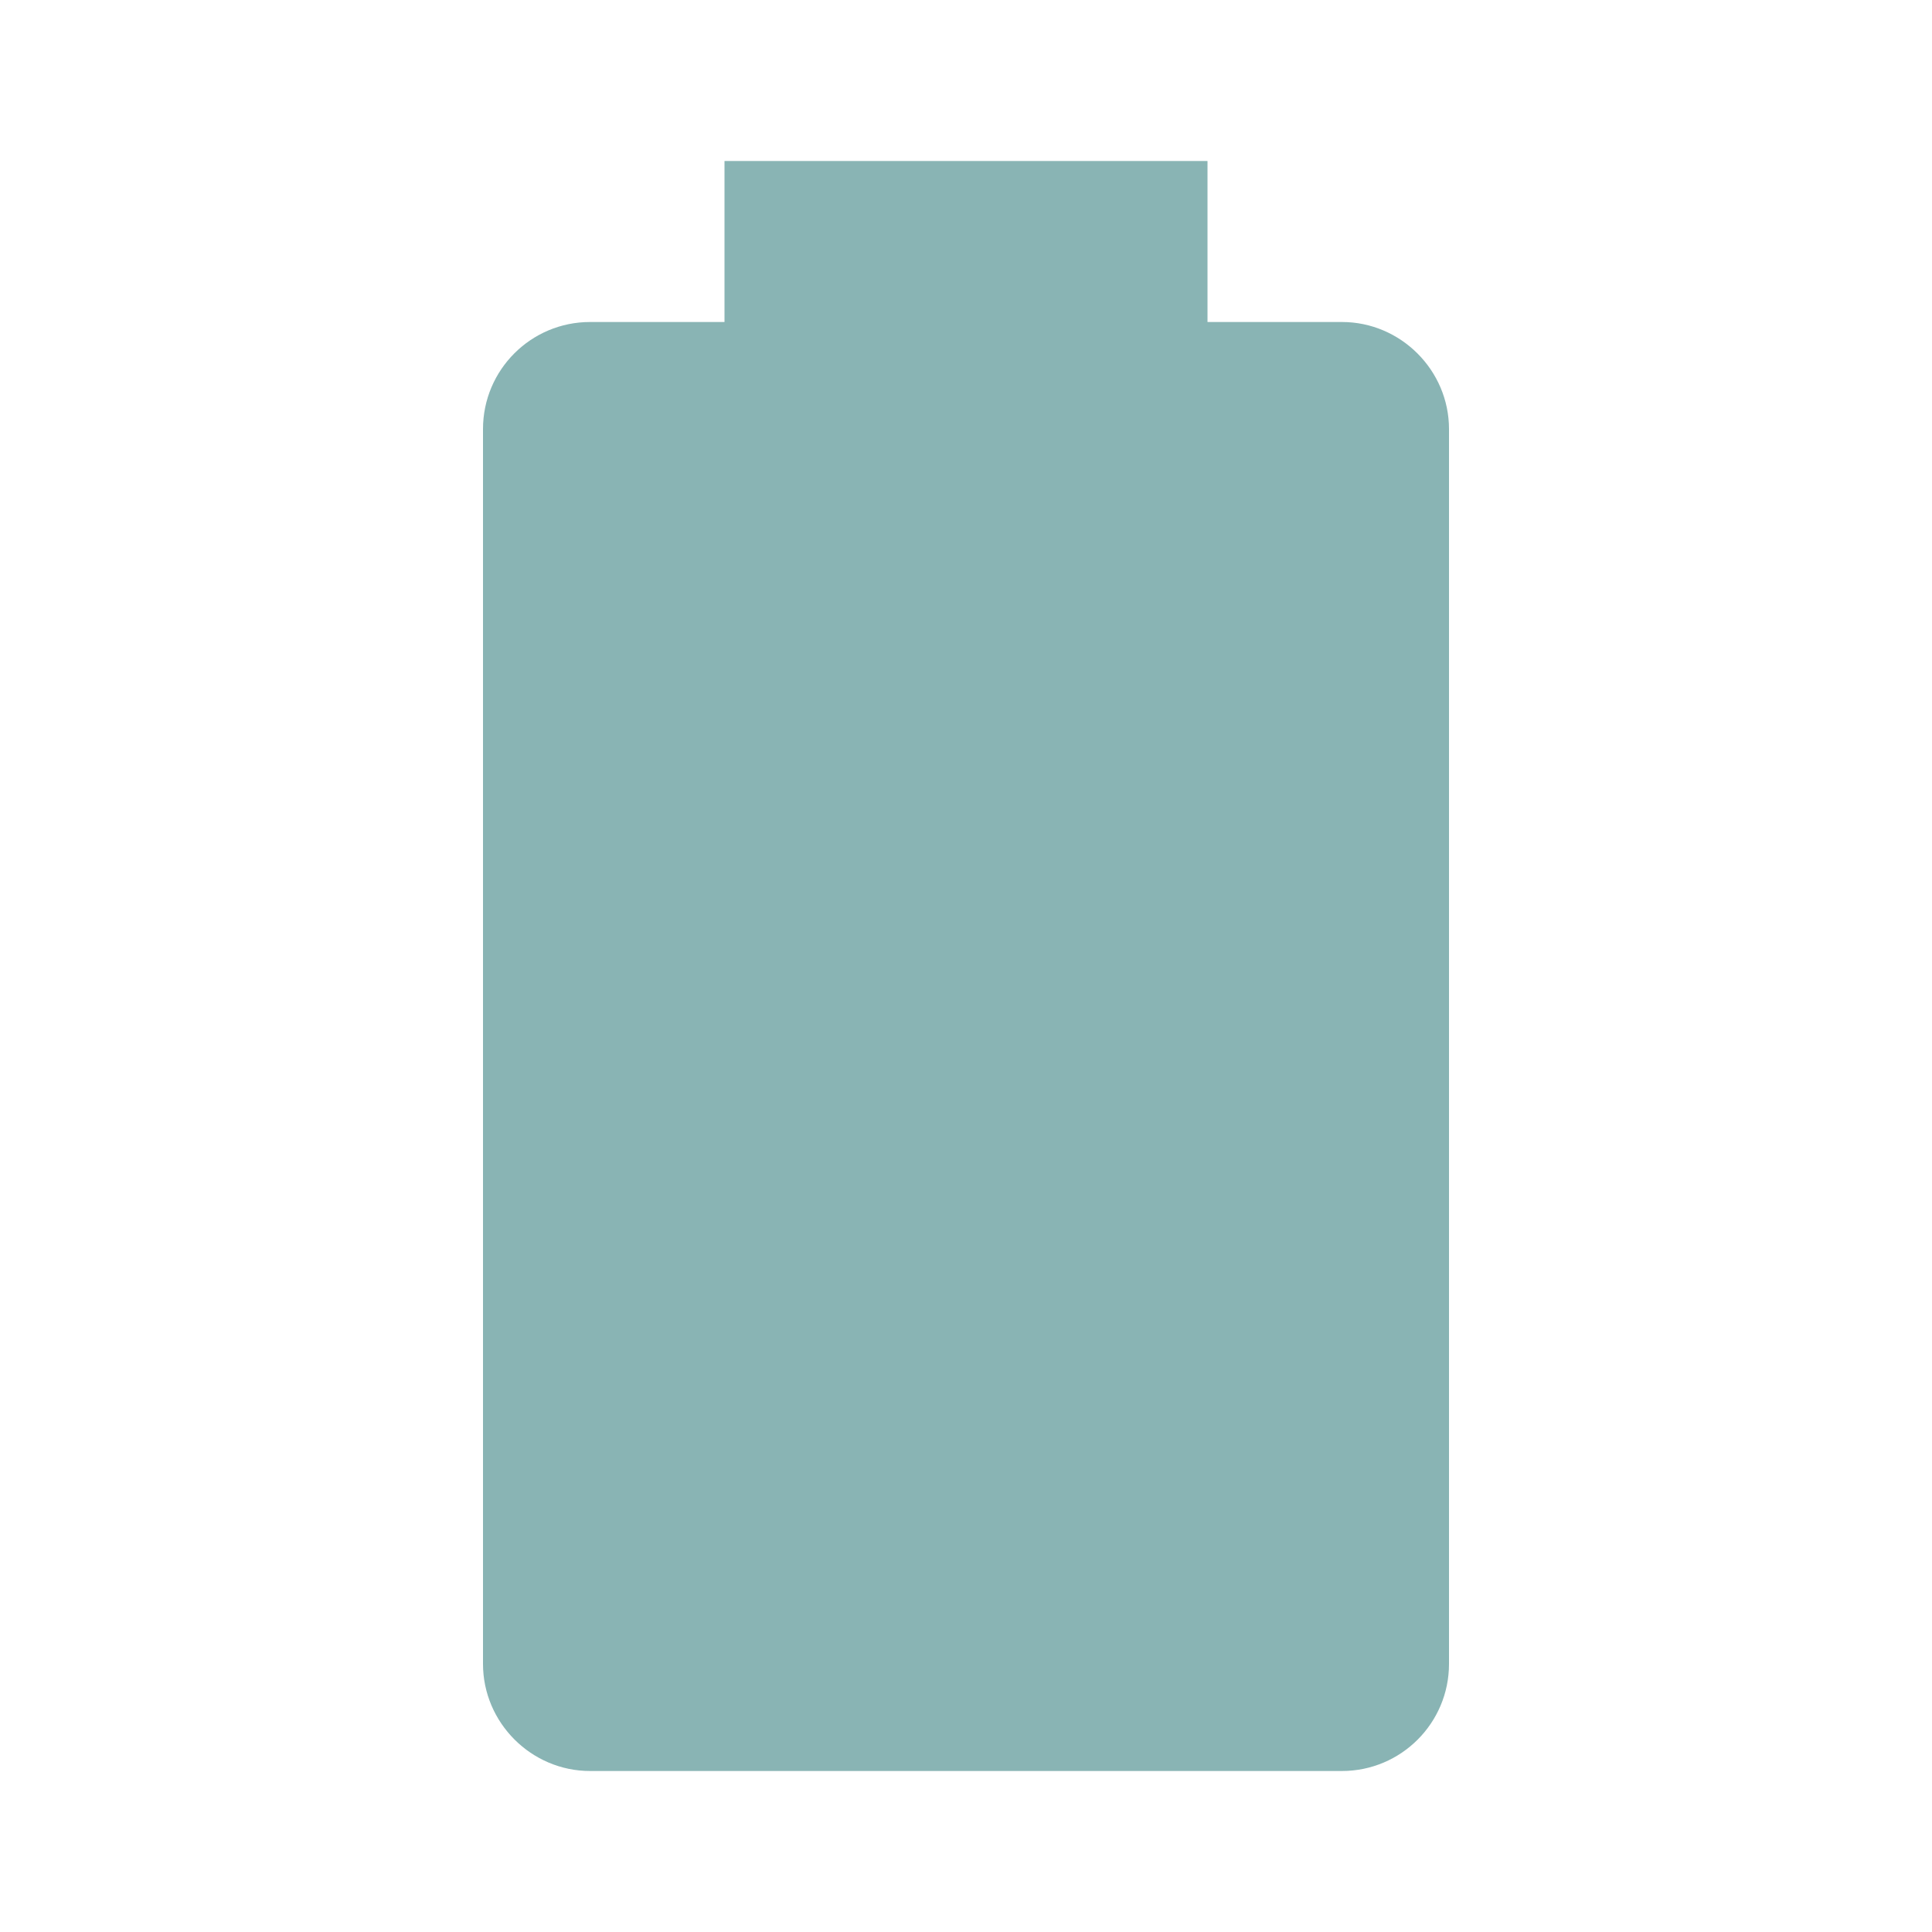
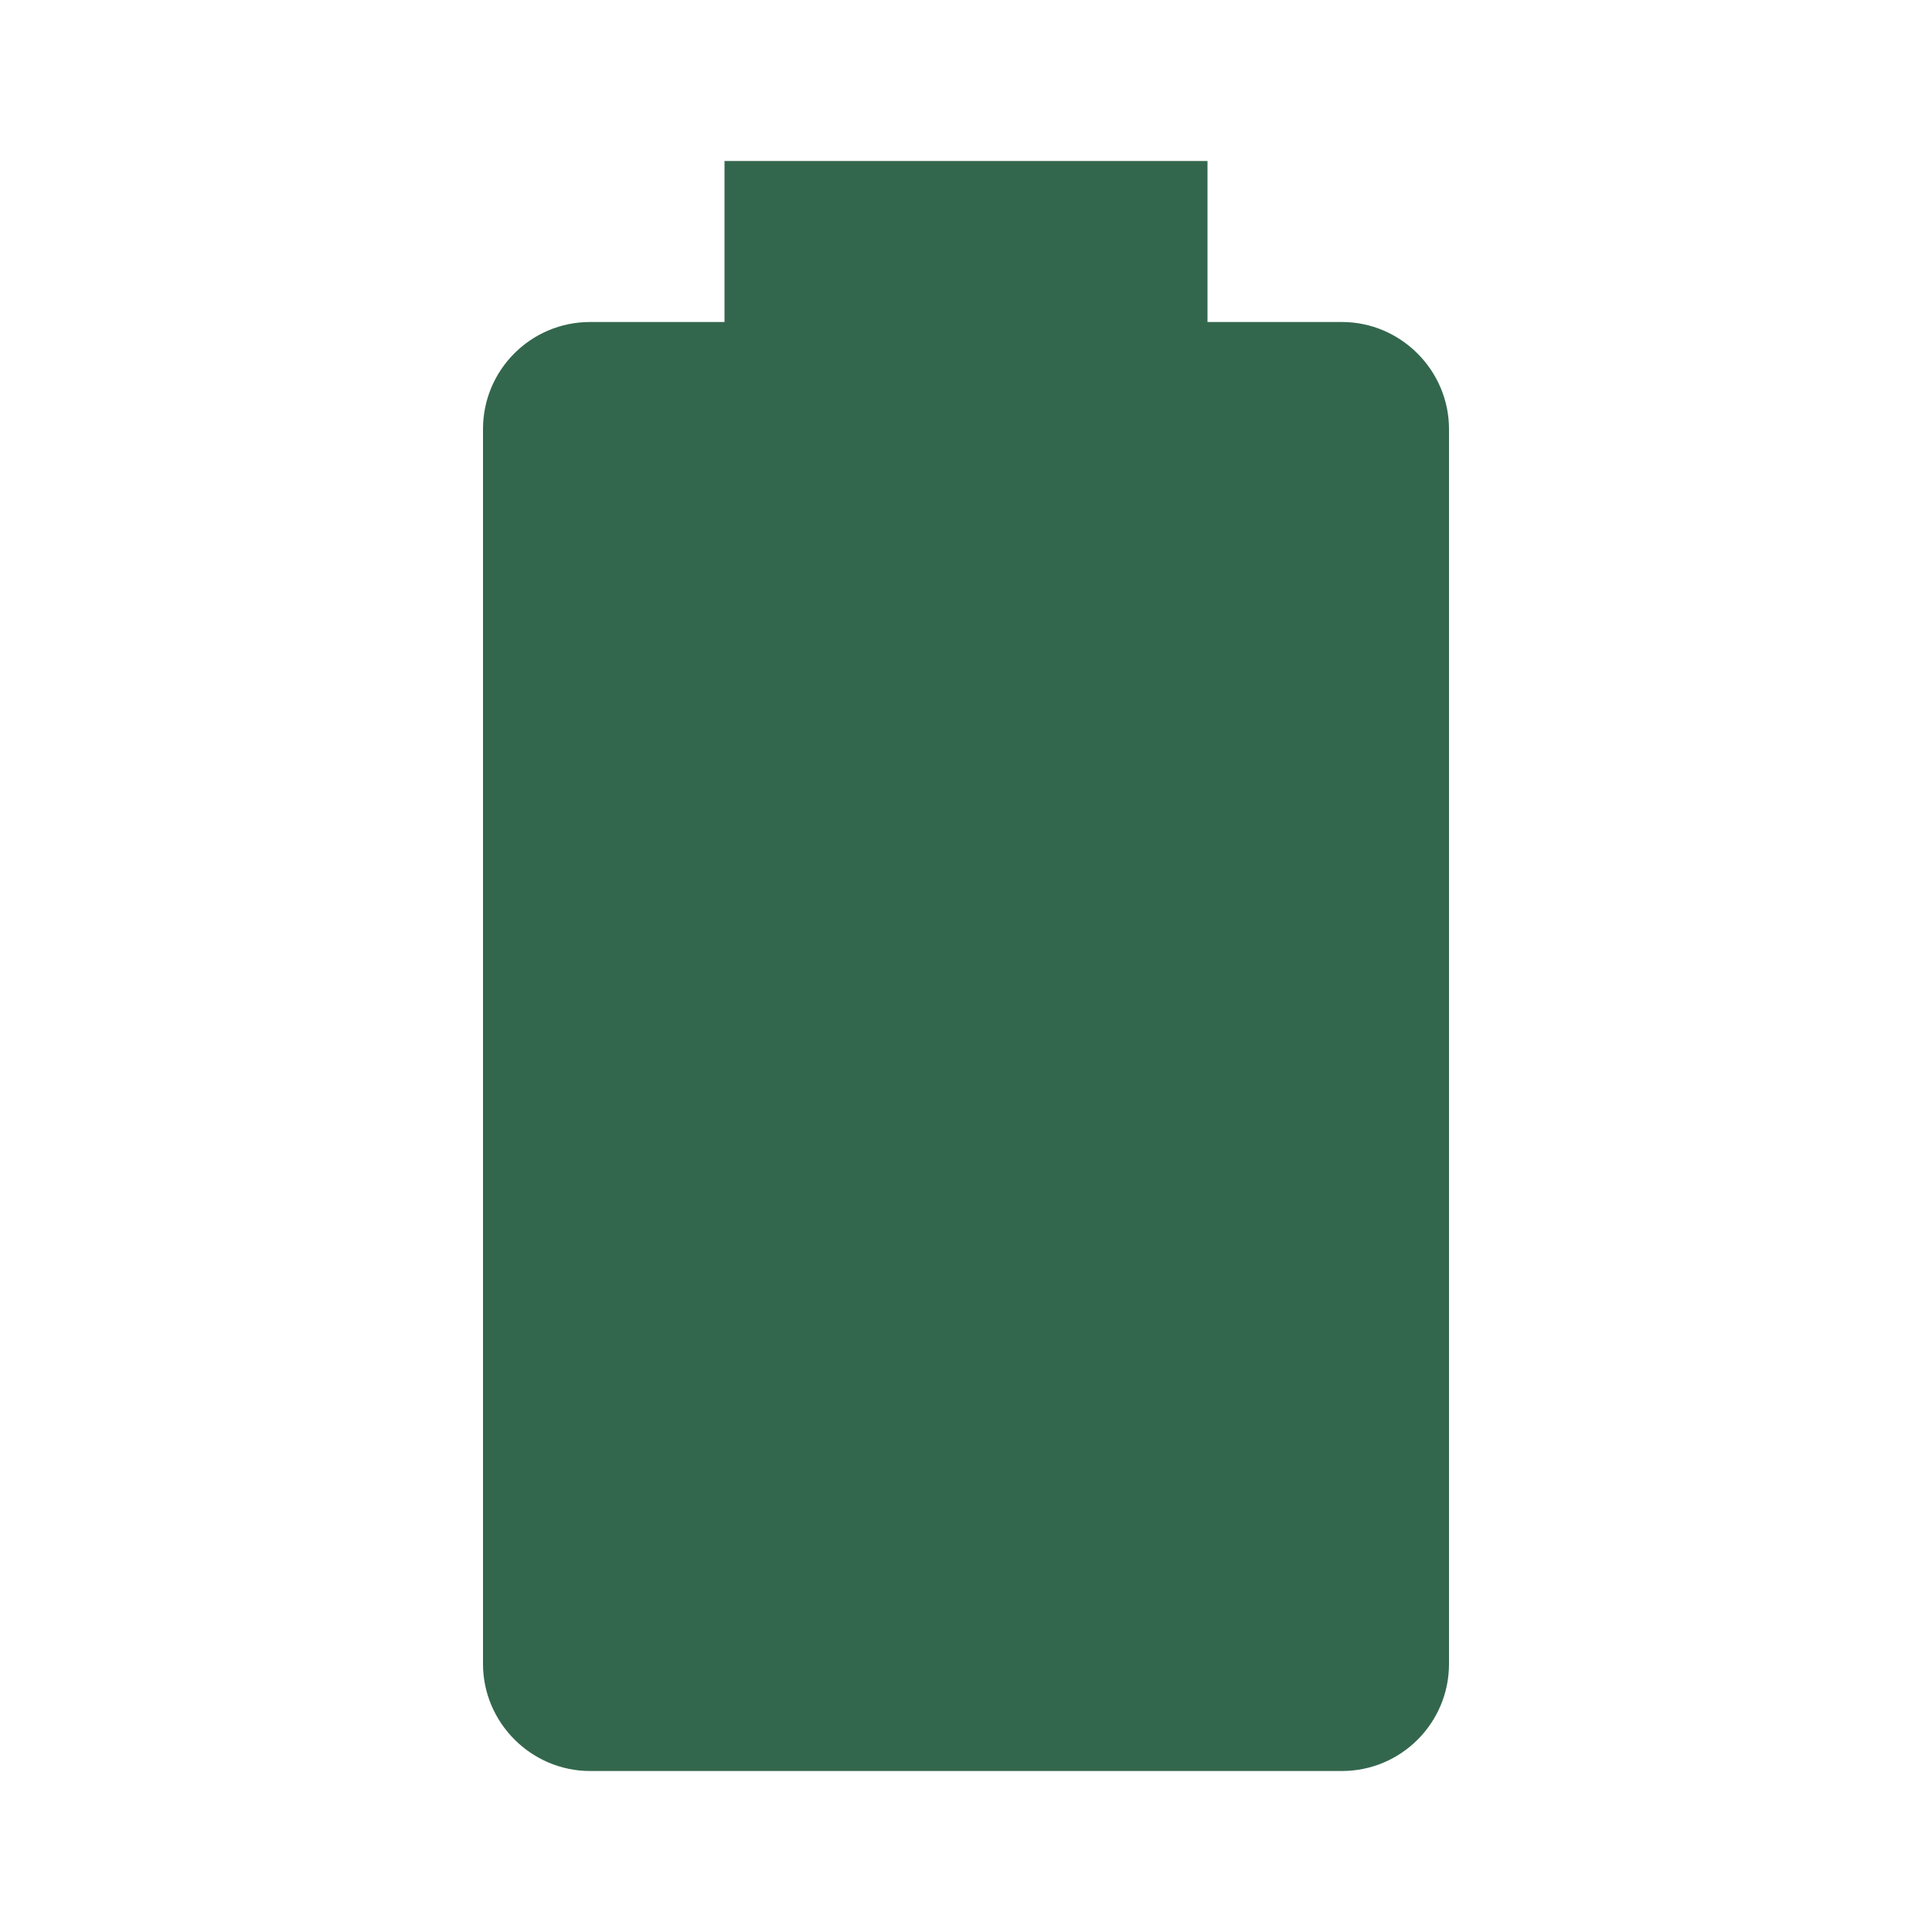
<svg xmlns="http://www.w3.org/2000/svg" viewBox="0 0 24 24">
-   <path d="M16.67,4H15V2H9V4H7.33A1.33,1.33 0 0,0 6,5.33V20.67C6,21.4 6.6,22 7.33,22H16.67A1.33,1.33 0 0,0 18,20.67V5.33C18,4.6 17.4,4 16.67,4Z" fill="#89B4B4" />
+   <path d="M16.67,4H15V2H9V4H7.33A1.33,1.33 0 0,0 6,5.33V20.67C6,21.4 6.6,22 7.33,22H16.67A1.33,1.33 0 0,0 18,20.67V5.33C18,4.6 17.4,4 16.67,4Z" fill="#33674D" />
</svg>
